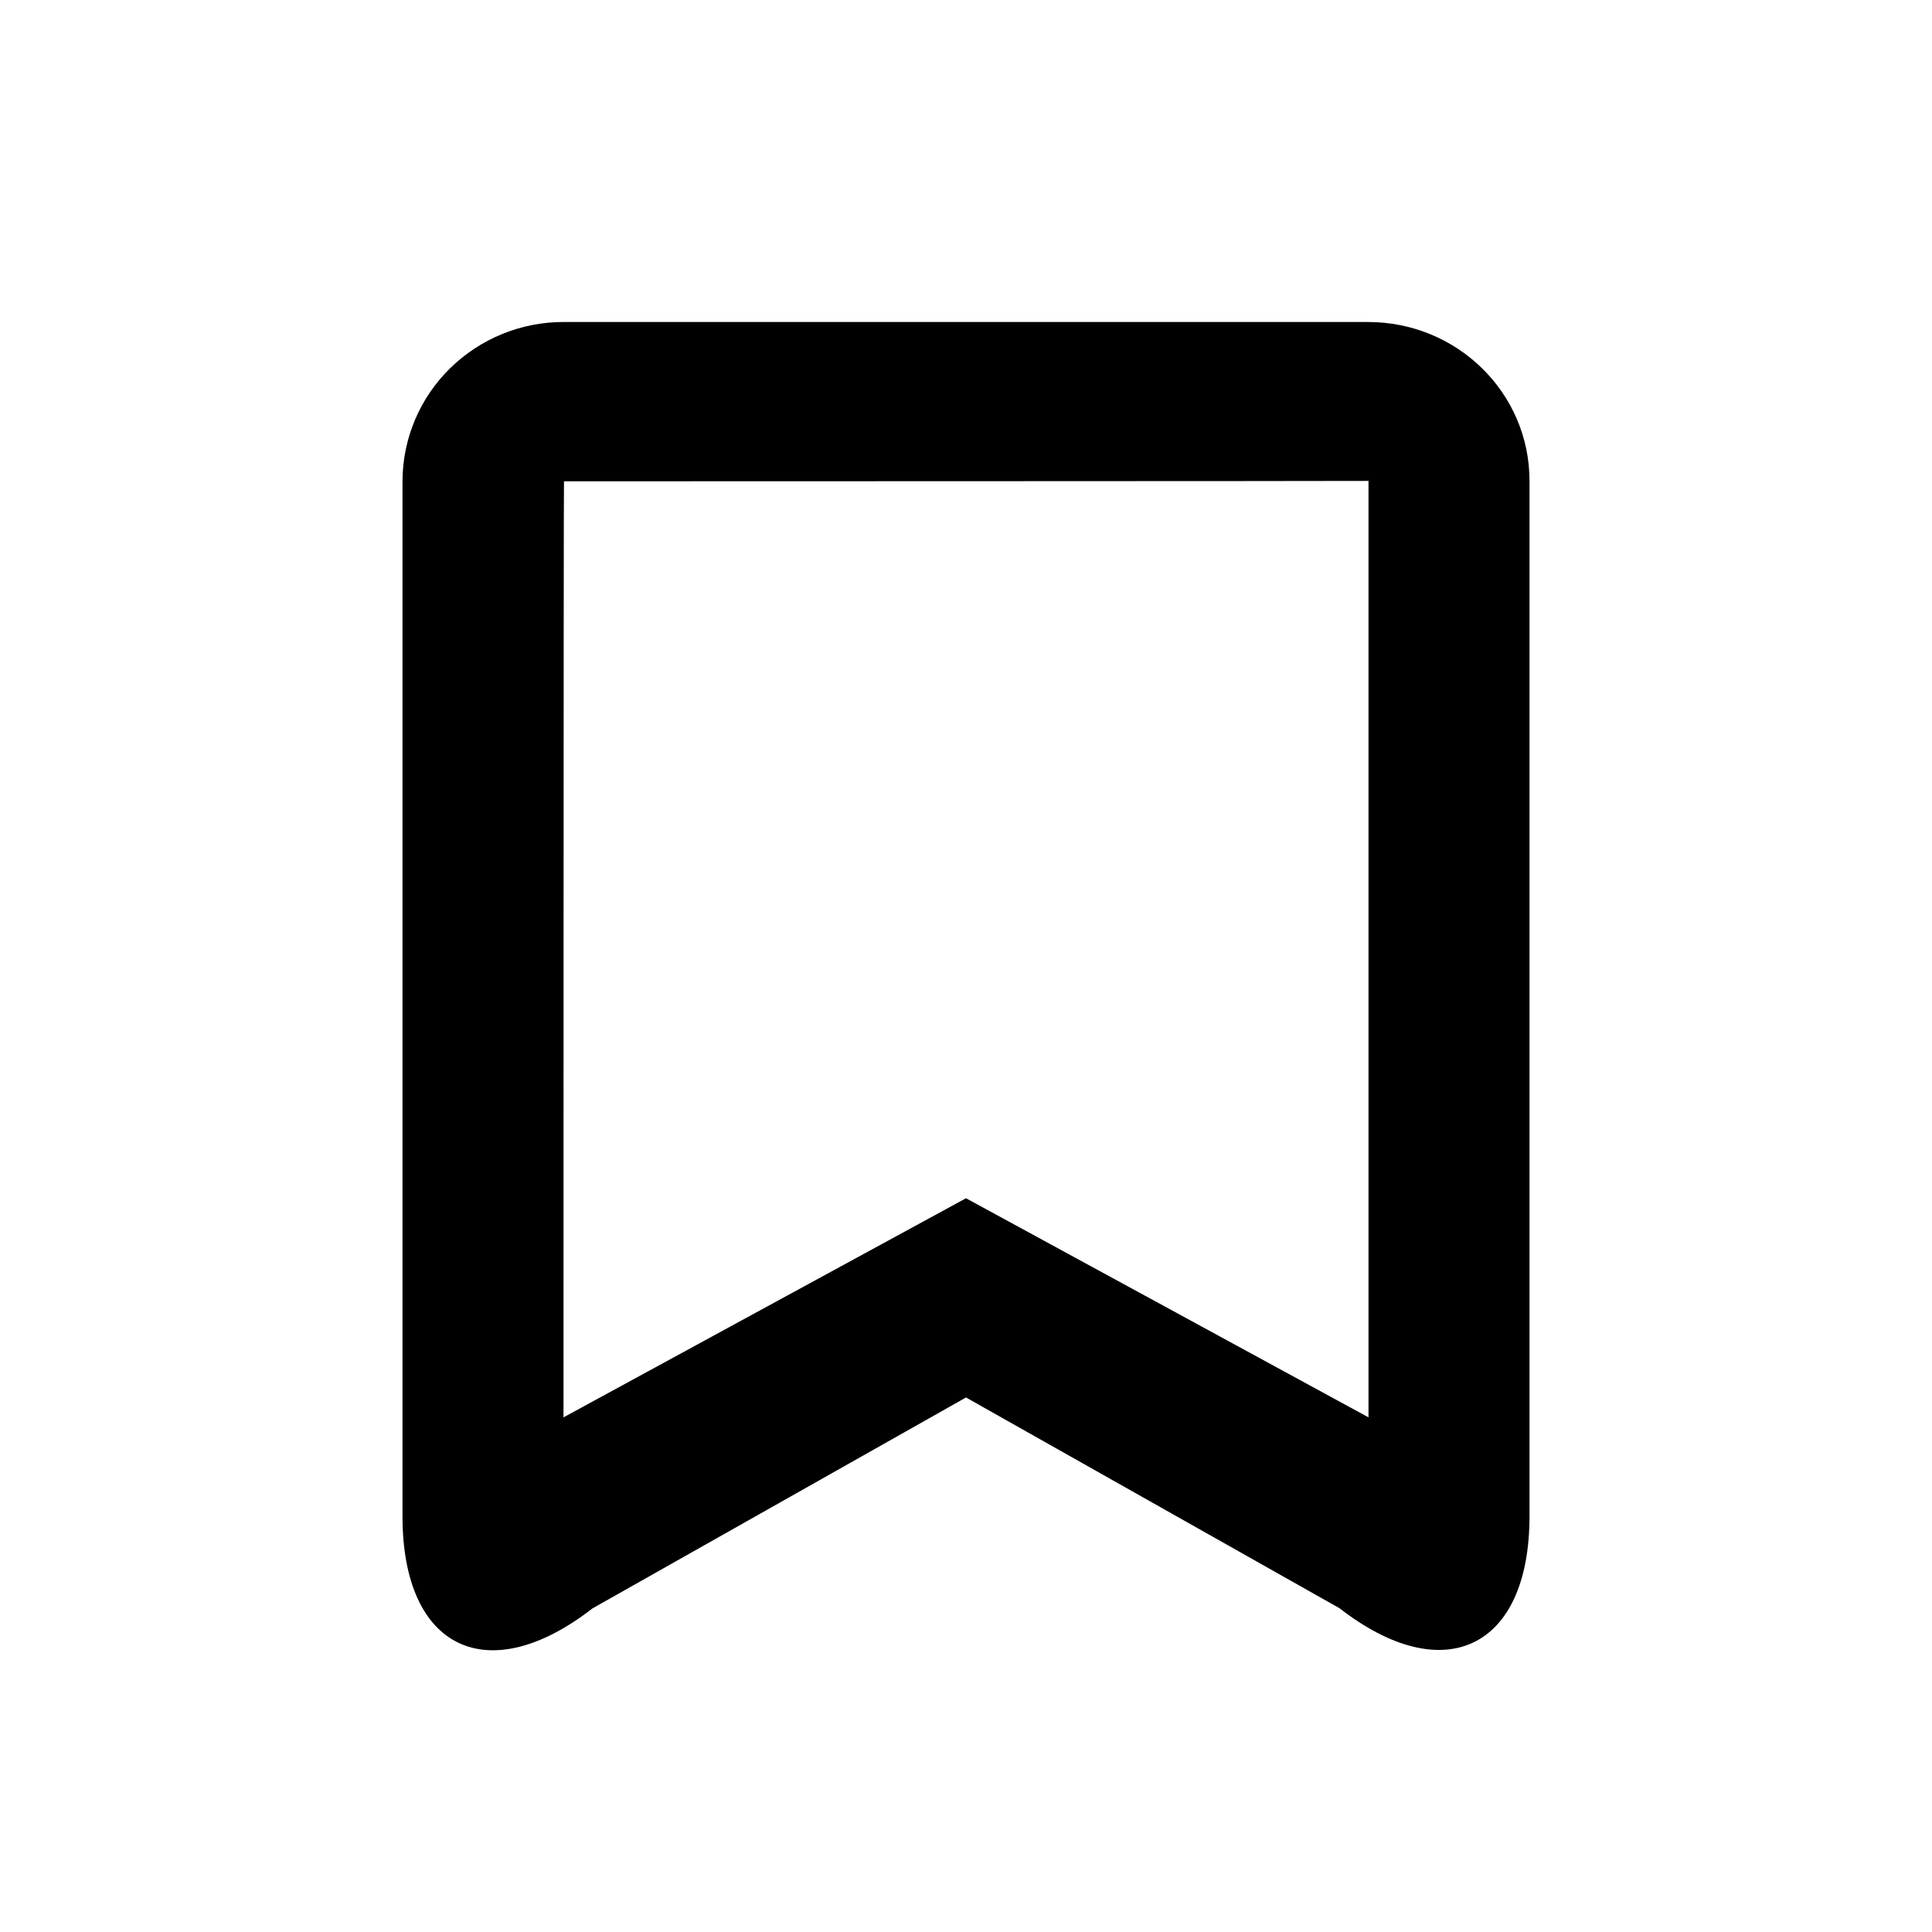
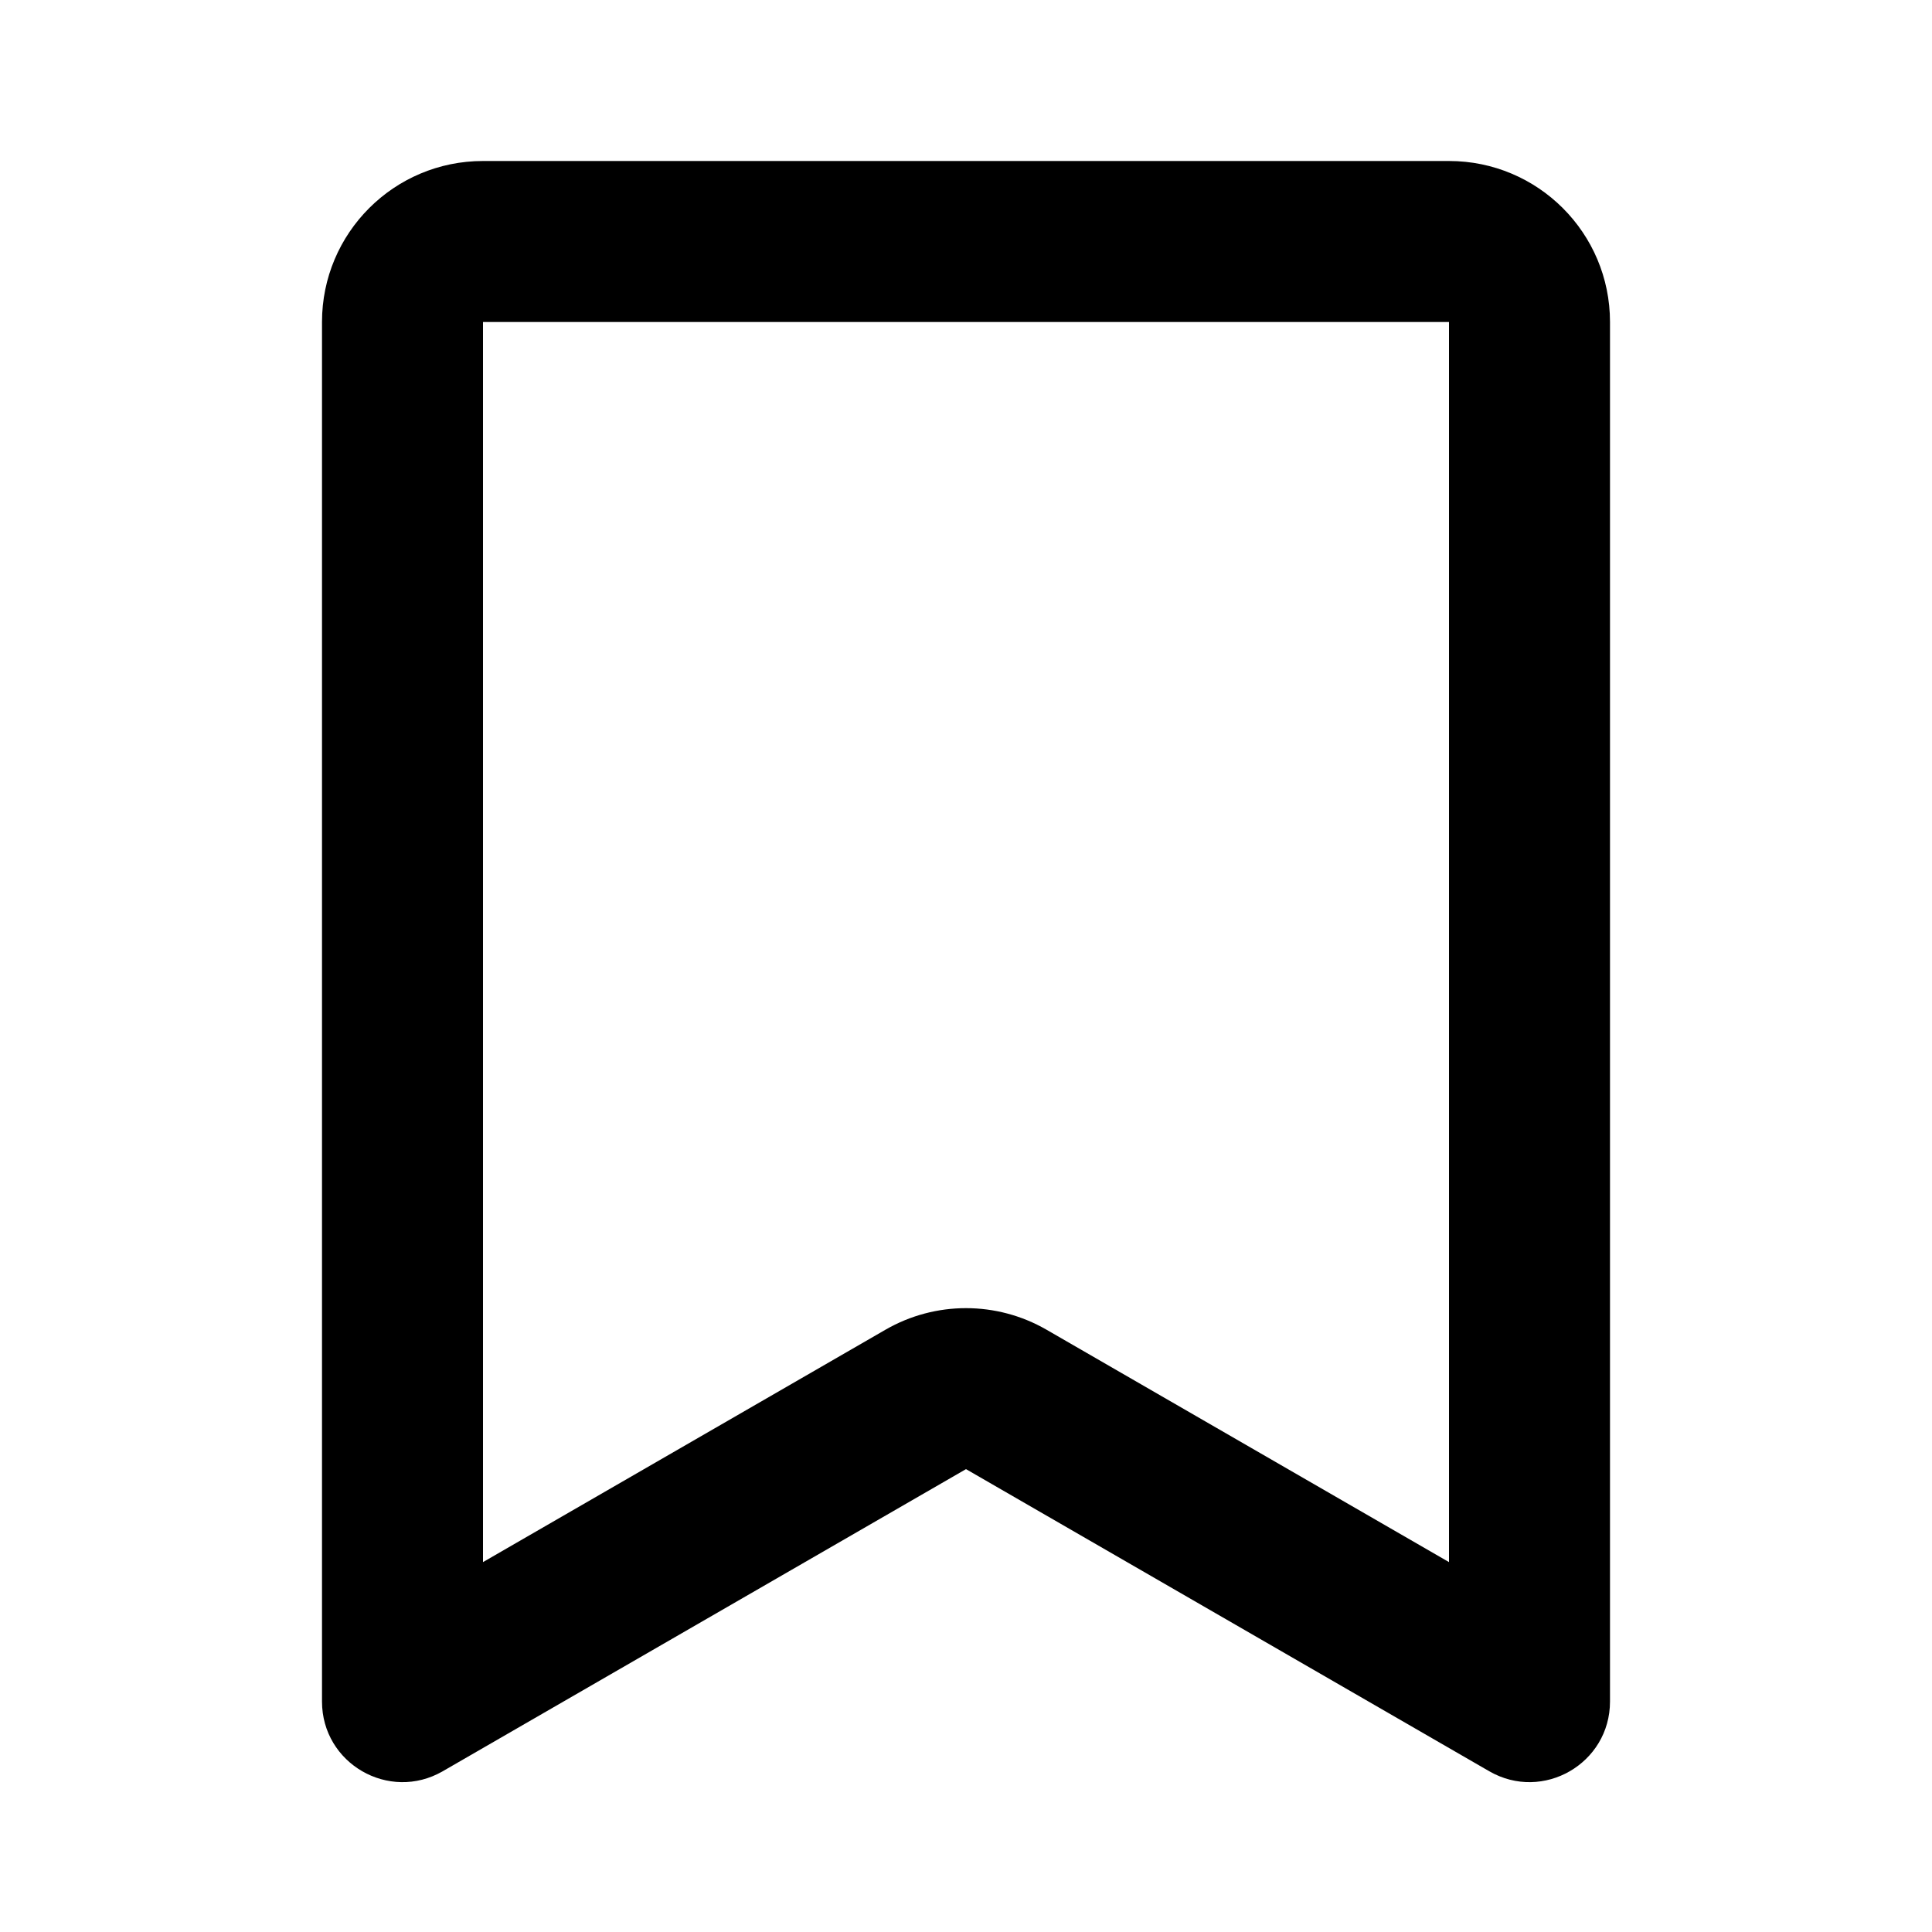
- <svg xmlns="http://www.w3.org/2000/svg" width="24" height="24" viewBox="0 0 24 24">
-   <path fill-rule="evenodd" clip-rule="evenodd" d="M7.006 5.98C7 5.98 7 17.607 7 17.607l5-2.722 5 2.722V5.974c0 .003-9.994.005-9.994.005zM19 18.835c0 1.645-1.063 2.151-2.36 1.143L12 17.36 7.36 19.98C6.057 20.992 5 20.484 5 18.836V5.974a1.97 1.97 0 0 1 .59-1.398A2.01 2.01 0 0 1 7.006 4h9.988C18.102 4 19 4.88 19 5.974v12.862z" fill="currentColor" />
+ <svg xmlns="http://www.w3.org/2000/svg" width="24" height="24" viewBox="0 0 24 24" fill="none">
+   <path fill-rule="evenodd" clip-rule="evenodd" d="M18.5 22.003L12 18.25L5.5 22.003C4.833 22.388 4 21.907 4 21.137V4C4 2.895 4.895 2 6 2H18C19.105 2 20 2.895 20 4V21.137C20 21.907 19.167 22.388 18.5 22.003ZM13 16.518C12.381 16.161 11.619 16.161 11 16.518L6 19.405V4H18V19.405L13 16.518Z" fill="currentColor" />
</svg>
